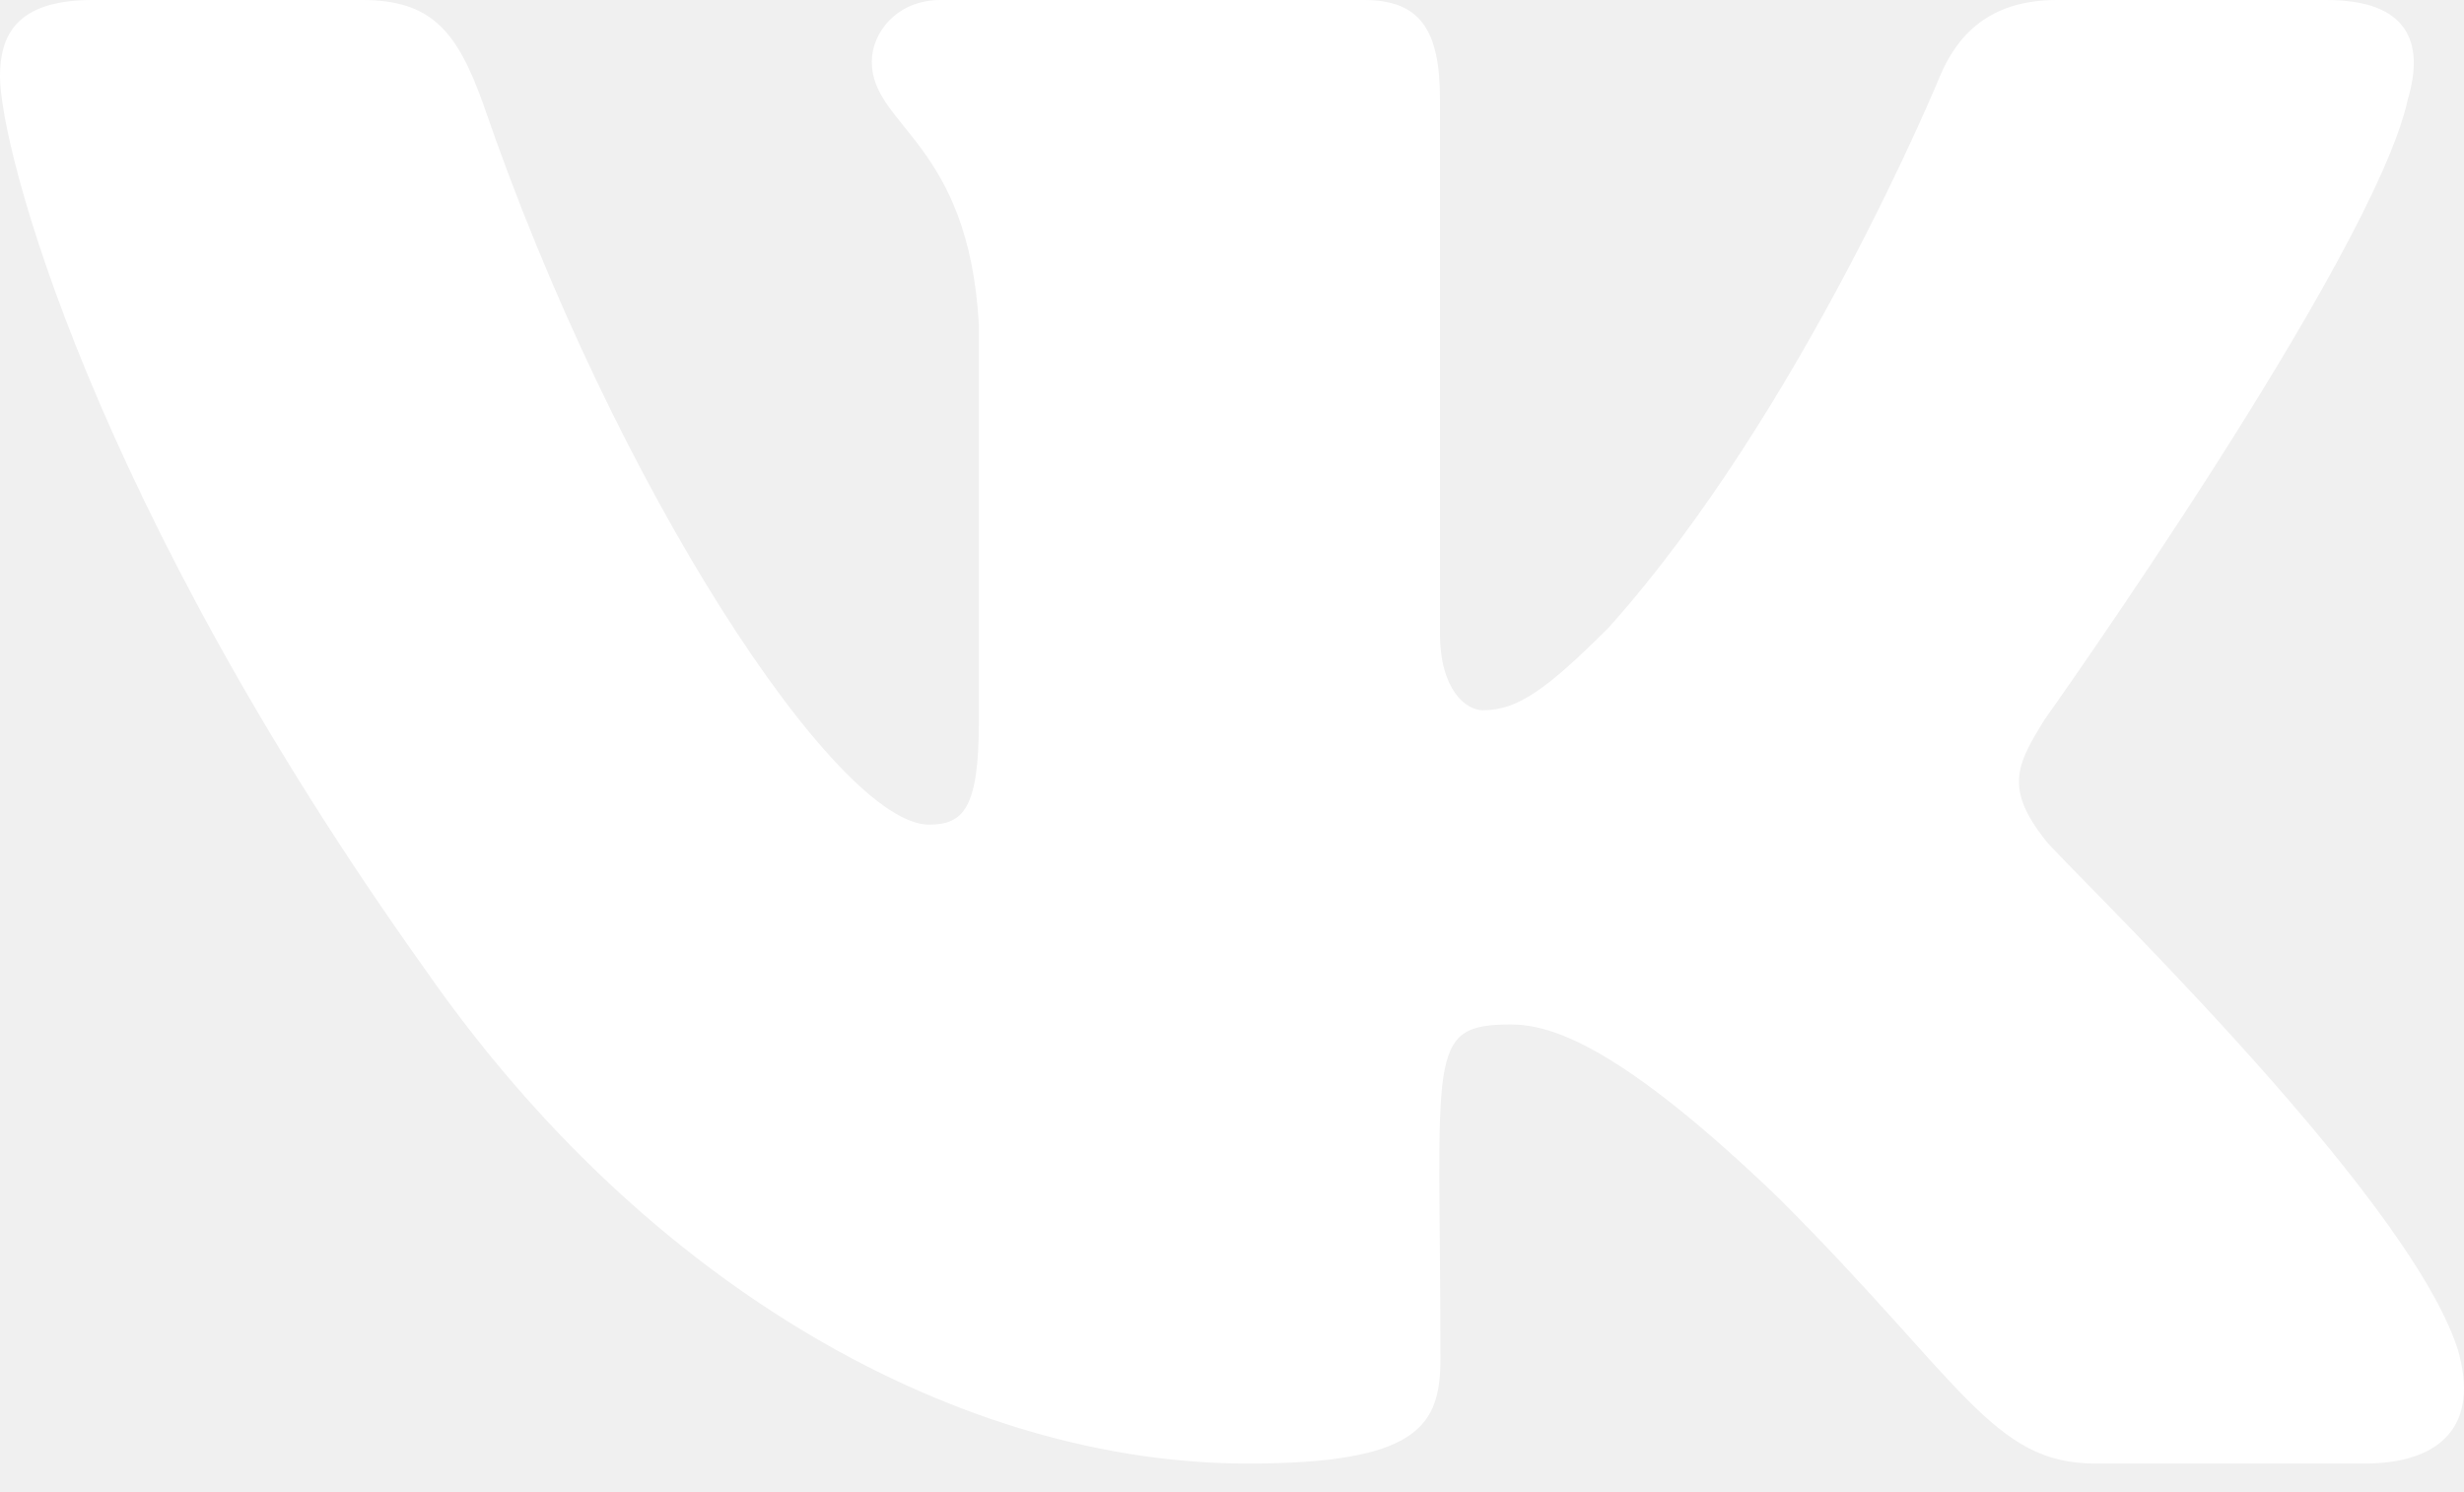
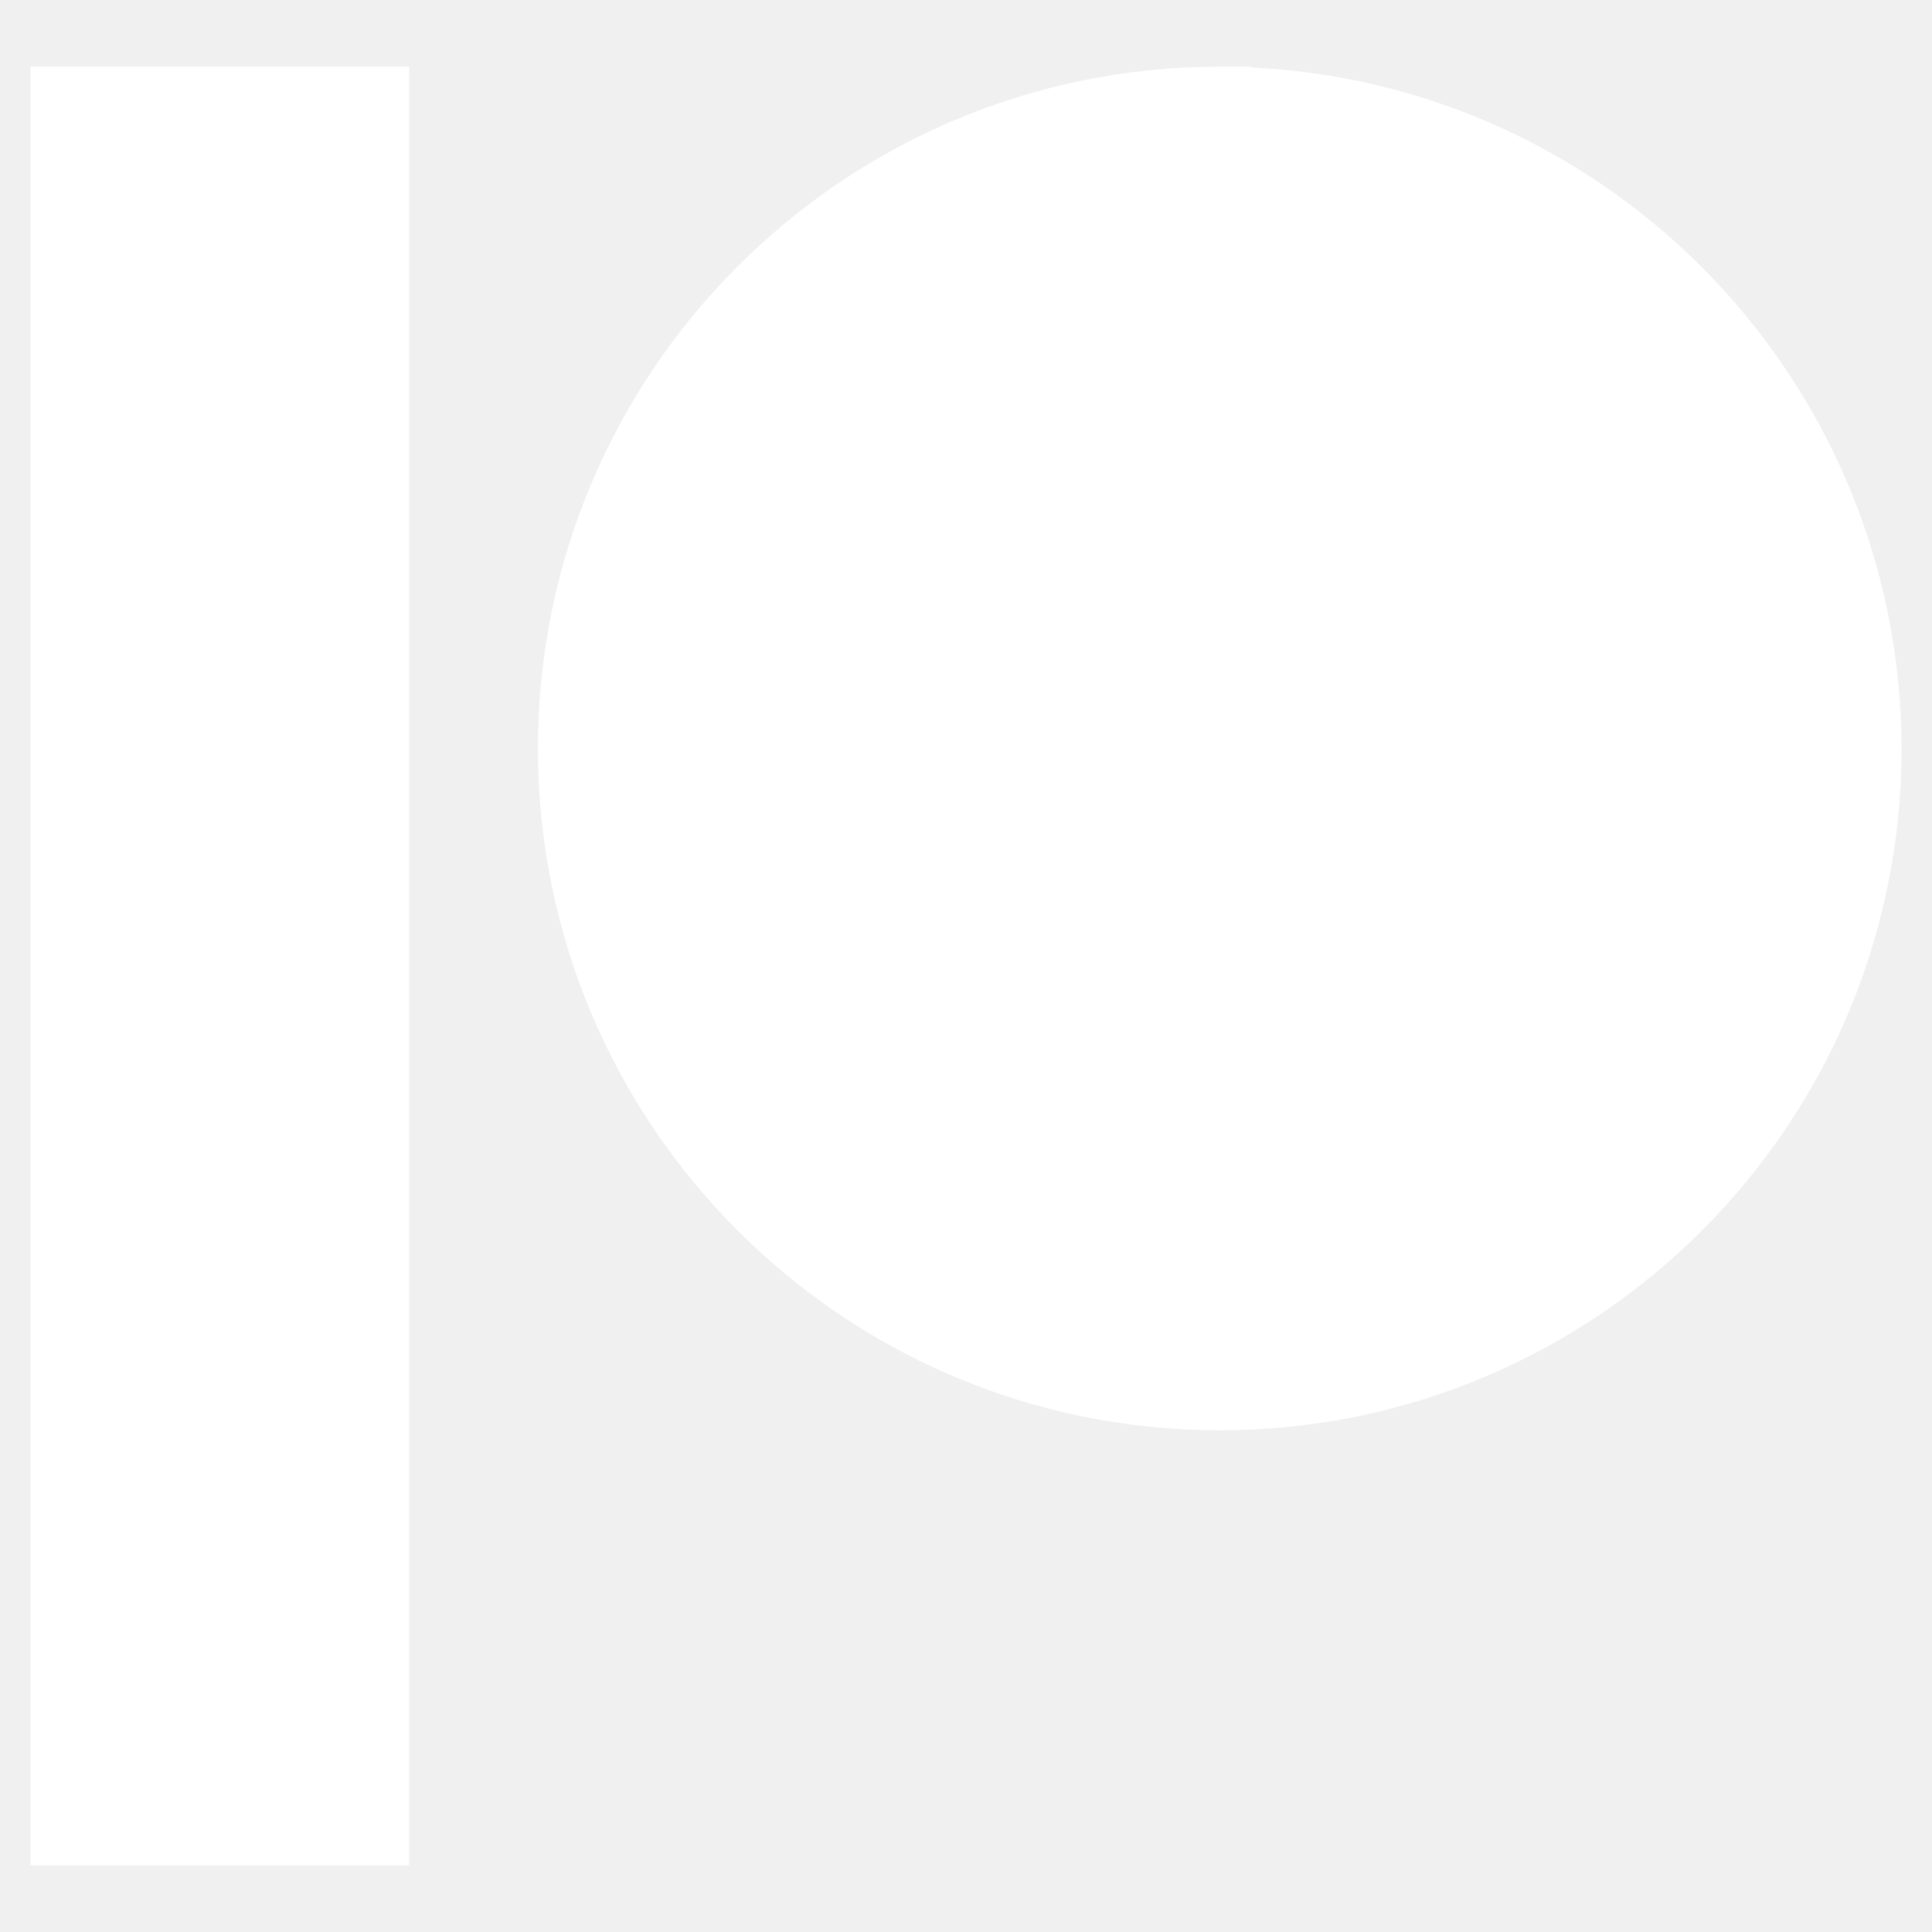
- <svg xmlns="http://www.w3.org/2000/svg" width="38" height="23" viewBox="0 0 38 23" fill="none">
-   <path d="M37.134 1.531C37.395 0.649 37.134 0 35.878 0H31.723C30.665 0 30.178 0.557 29.917 1.178C29.917 1.178 27.801 6.335 24.81 9.679C23.844 10.645 23.399 10.955 22.87 10.955C22.609 10.955 22.207 10.645 22.207 9.763V1.531C22.207 0.473 21.911 0 21.036 0H14.504C13.841 0 13.445 0.494 13.445 0.952C13.445 1.954 14.941 2.187 15.096 5.009V11.132C15.096 12.472 14.856 12.719 14.327 12.719C12.916 12.719 9.488 7.541 7.456 1.615C7.047 0.466 6.645 0 5.58 0H1.425C0.24 0 0 0.557 0 1.178C0 2.279 1.411 7.746 6.568 14.969C10.003 19.9 14.842 22.574 19.244 22.574C21.89 22.574 22.214 21.981 22.214 20.958C22.214 16.246 21.974 15.802 23.3 15.802C23.914 15.802 24.972 16.112 27.441 18.489C30.263 21.311 30.729 22.574 32.309 22.574H36.464C37.649 22.574 38.248 21.981 37.903 20.81C37.113 18.348 31.773 13.283 31.533 12.945C30.919 12.155 31.096 11.802 31.533 11.097C31.54 11.089 36.612 3.95 37.134 1.531Z" fill="white" />
+ <svg xmlns="http://www.w3.org/2000/svg" fill="#ffffff" width="38px" height="38px" viewBox="0 0 32 32" version="1.1" stroke="#ffffff">
+   <g id="SVGRepo_bgCarrier" stroke-width="0" />
+   <g id="SVGRepo_tracerCarrier" stroke-linecap="round" stroke-linejoin="round" />
+   <g id="SVGRepo_iconCarrier">
+     <path d="M20.23 1.604c-0.008-0-0.017-0-0.027-0-5.961 0-10.793 4.832-10.793 10.793s4.832 10.793 10.793 10.793c5.955 0 10.783-4.822 10.793-10.775v-0.001c-0.004-5.953-4.816-10.781-10.763-10.809h-0.003zM1.004 1.604v28.792h5.274v-28.792z" />
+   </g>
</svg>
